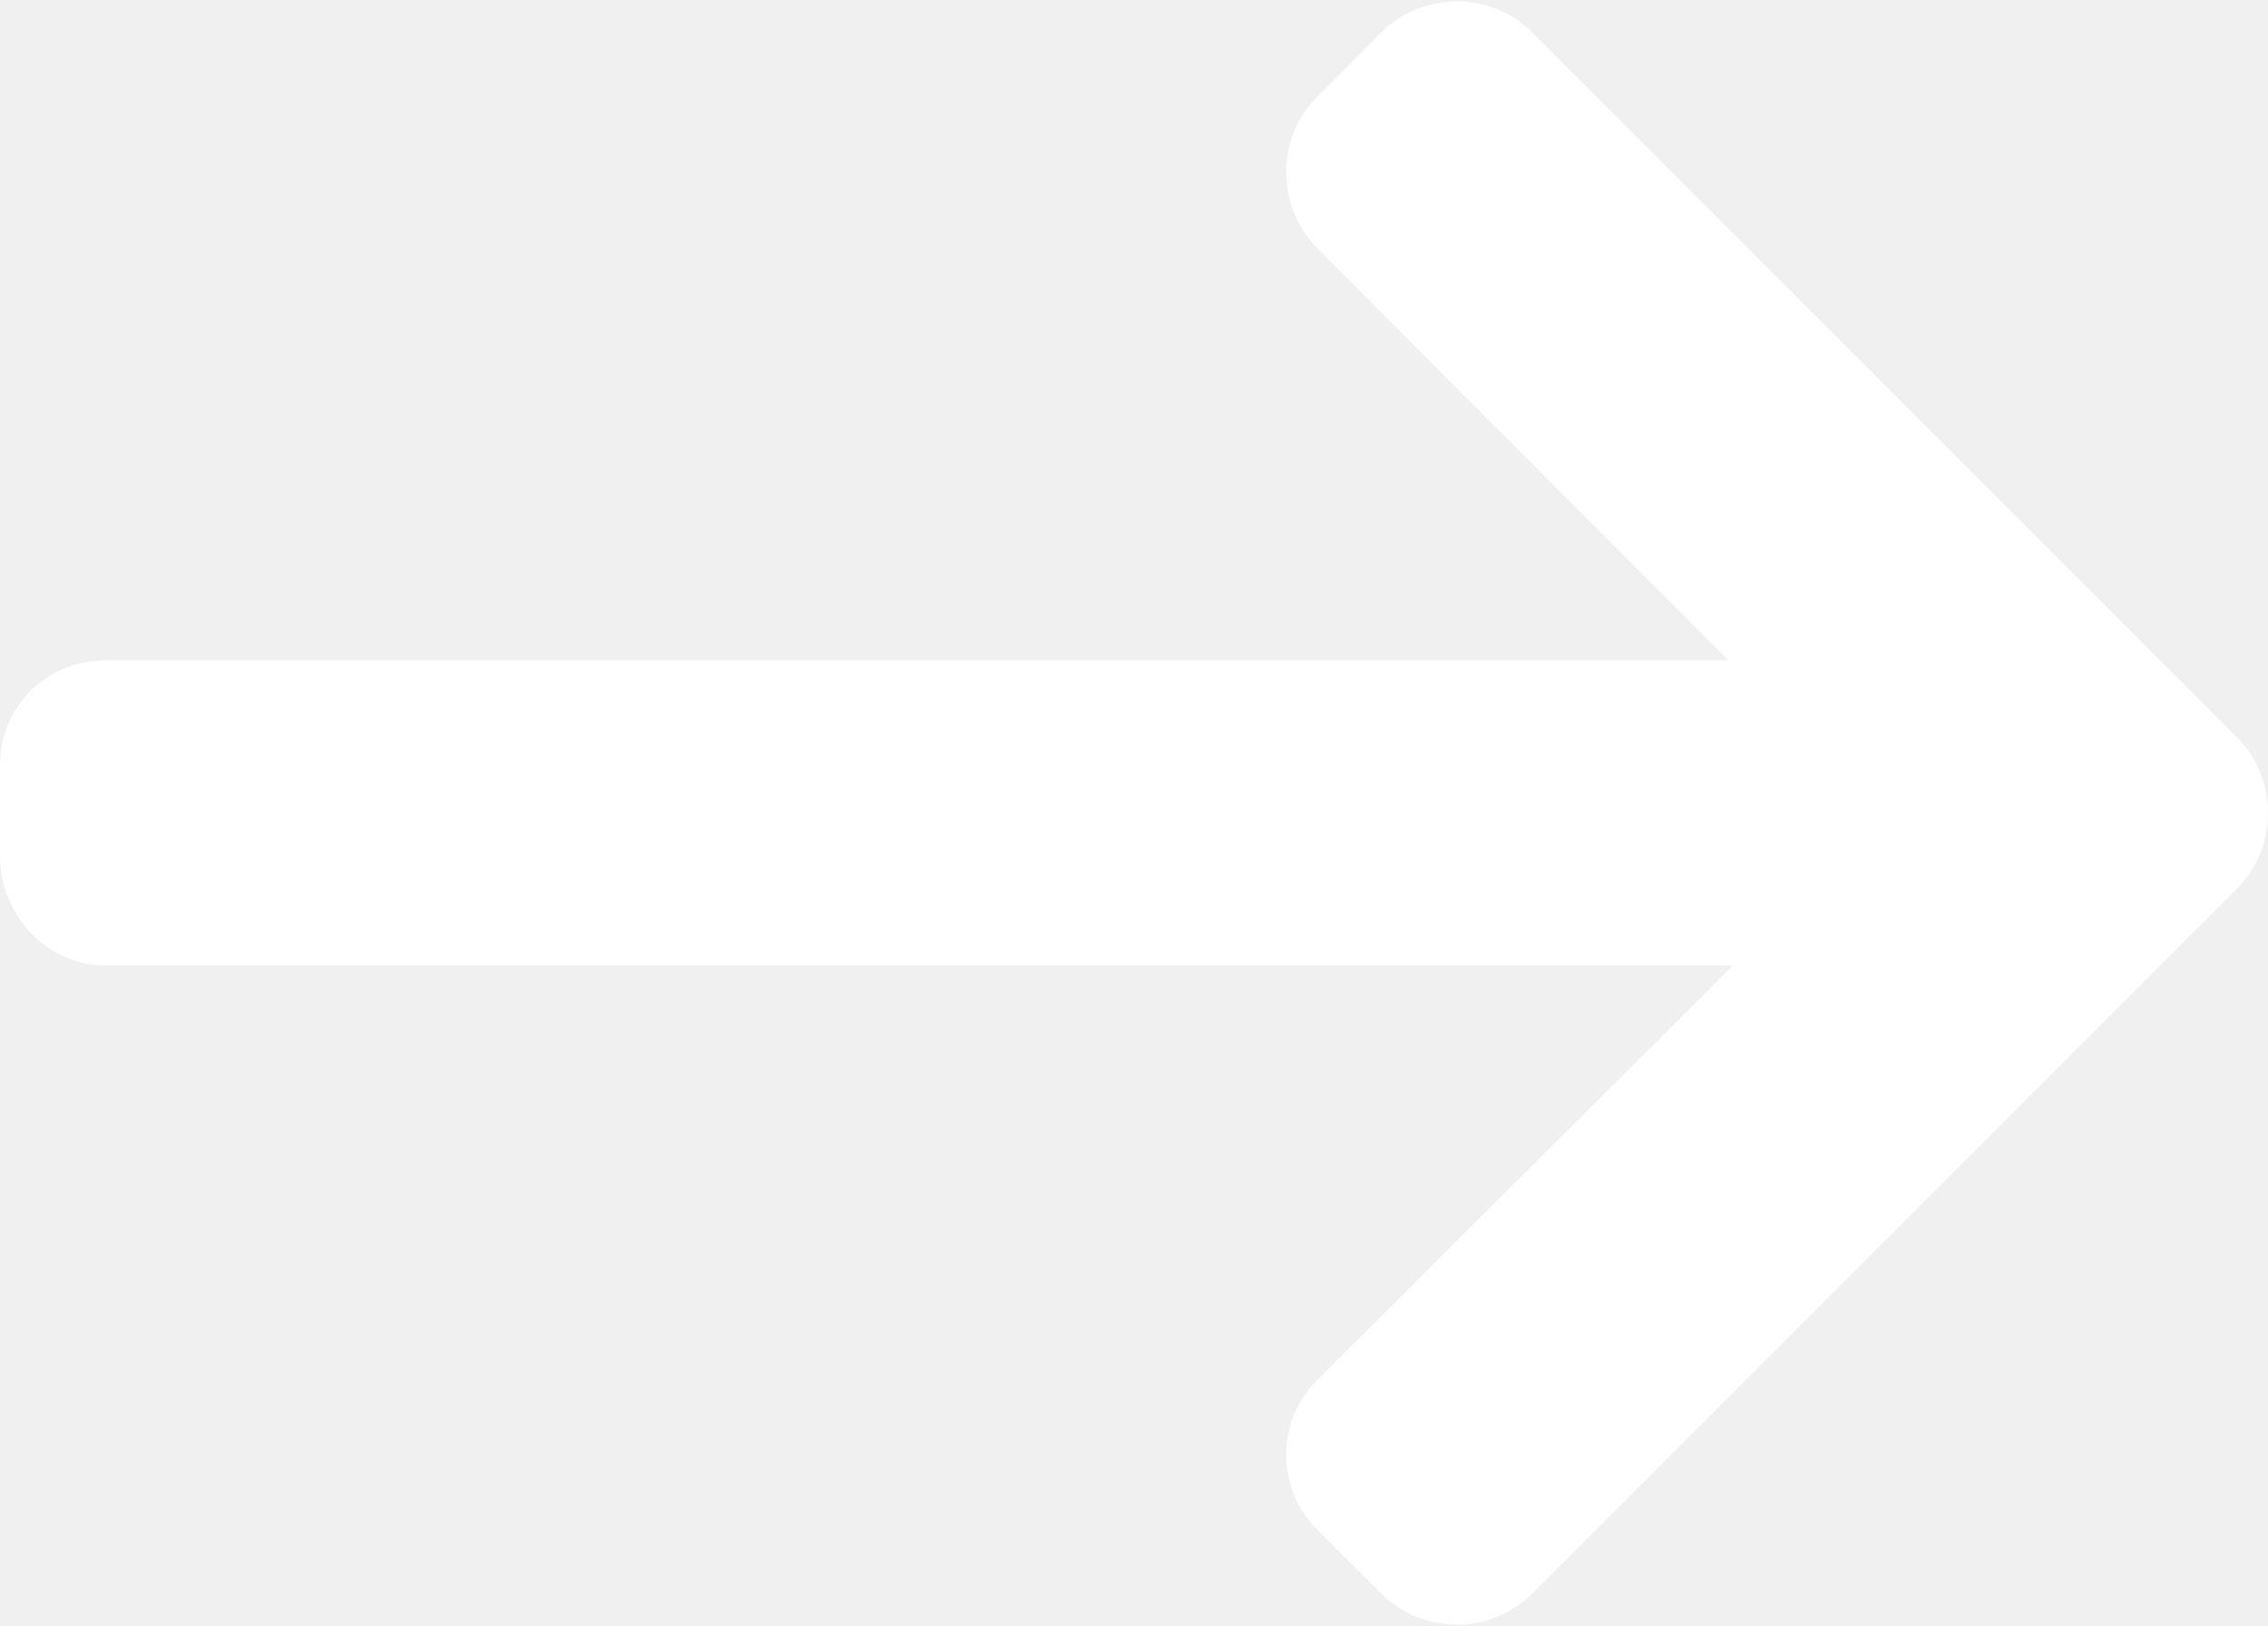
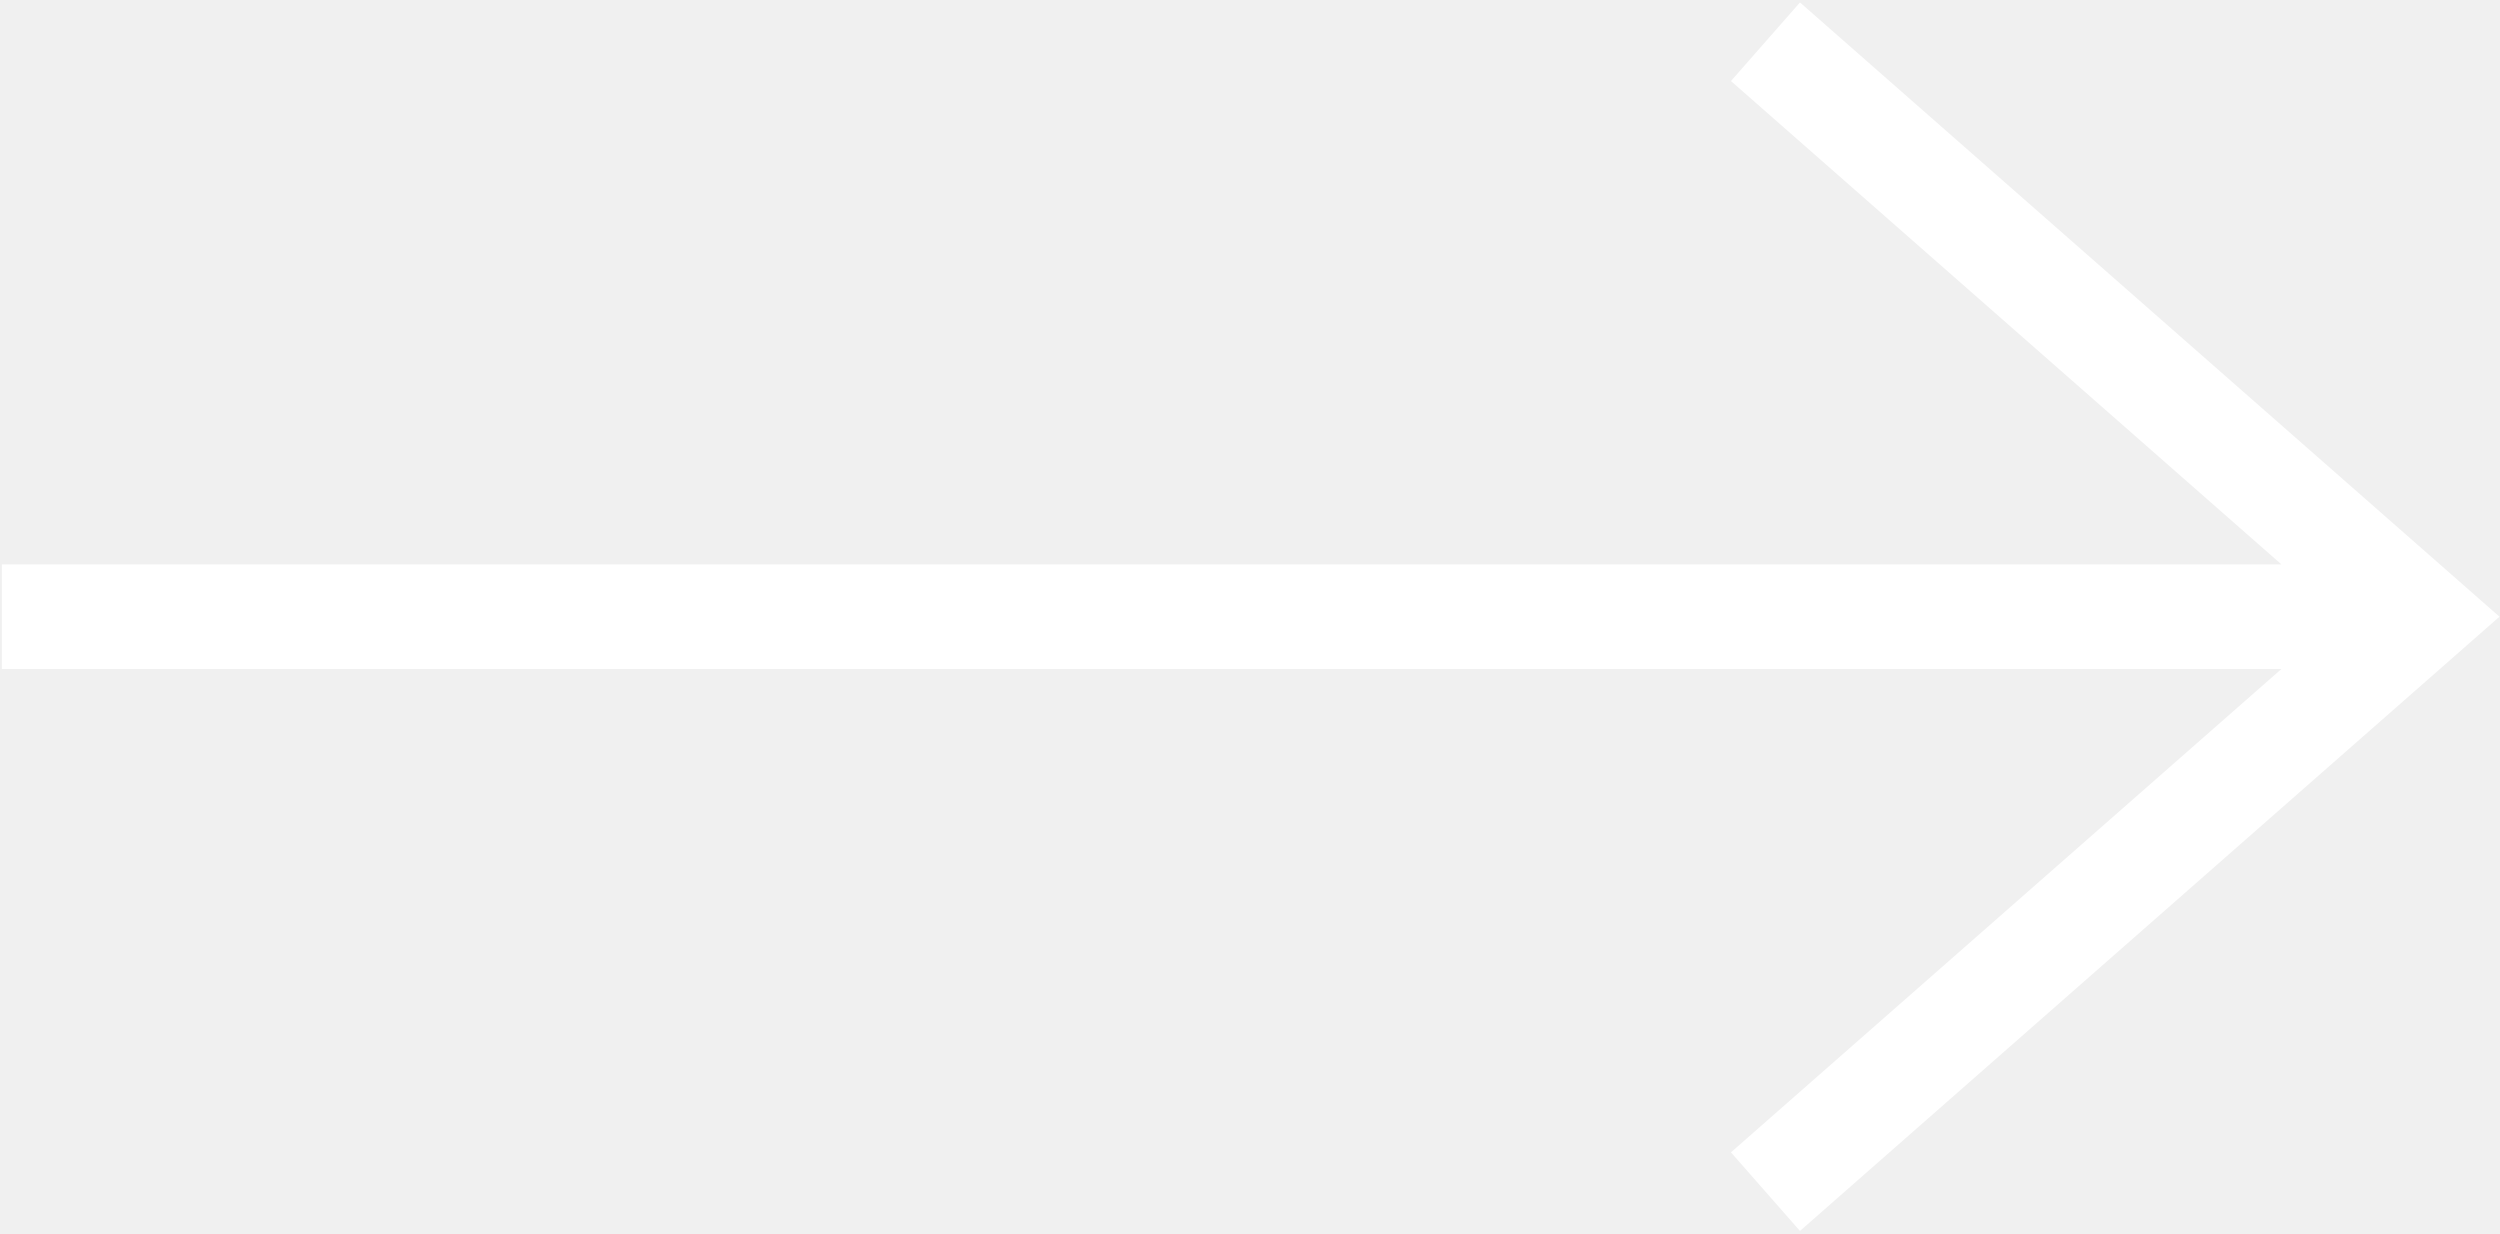
- <svg xmlns="http://www.w3.org/2000/svg" height="410" viewBox="0 0 572 410" width="572">
-   <path d="m564.14 185.886-177.68-177.684c-5.072-5.072-11.832-7.856-19.04-7.856-7.216 0-13.972 2.788-19.044 7.856l-16.132 16.136c-5.068 5.064-7.86 11.828-7.86 19.04 0 7.208 2.792 14.2 7.86 19.264l103.656 103.884h-409.32c-14.848 0-26.58 11.624-26.58 26.476v22.812c0 14.852 11.732 27.648 26.58 27.648h410.496l-104.828 104.464c-5.068 5.072-7.86 11.652-7.86 18.864 0 7.204 2.792 13.88 7.86 18.948l16.132 16.084c5.072 5.072 11.828 7.836 19.044 7.836 7.208 0 13.968-2.8 19.04-7.872l177.68-177.68c5.084-5.088 7.88-11.88 7.861-19.1.015-7.244-2.777-14.04-7.865-19.12z" fill="#fff" />
+ <svg xmlns="http://www.w3.org/2000/svg" height="334" viewBox="0 0 677 334" width="677">
+   <path d="m150.343 31.931v628.069h15.314v-628.069l137.994 157.151 11.516-10.11-157.167-178.972-157.167 178.972 11.516 10.11z" fill="#fff" stroke="#fff" stroke-width="13" transform="matrix(0 1 -1 0 667 9)" />
</svg>
